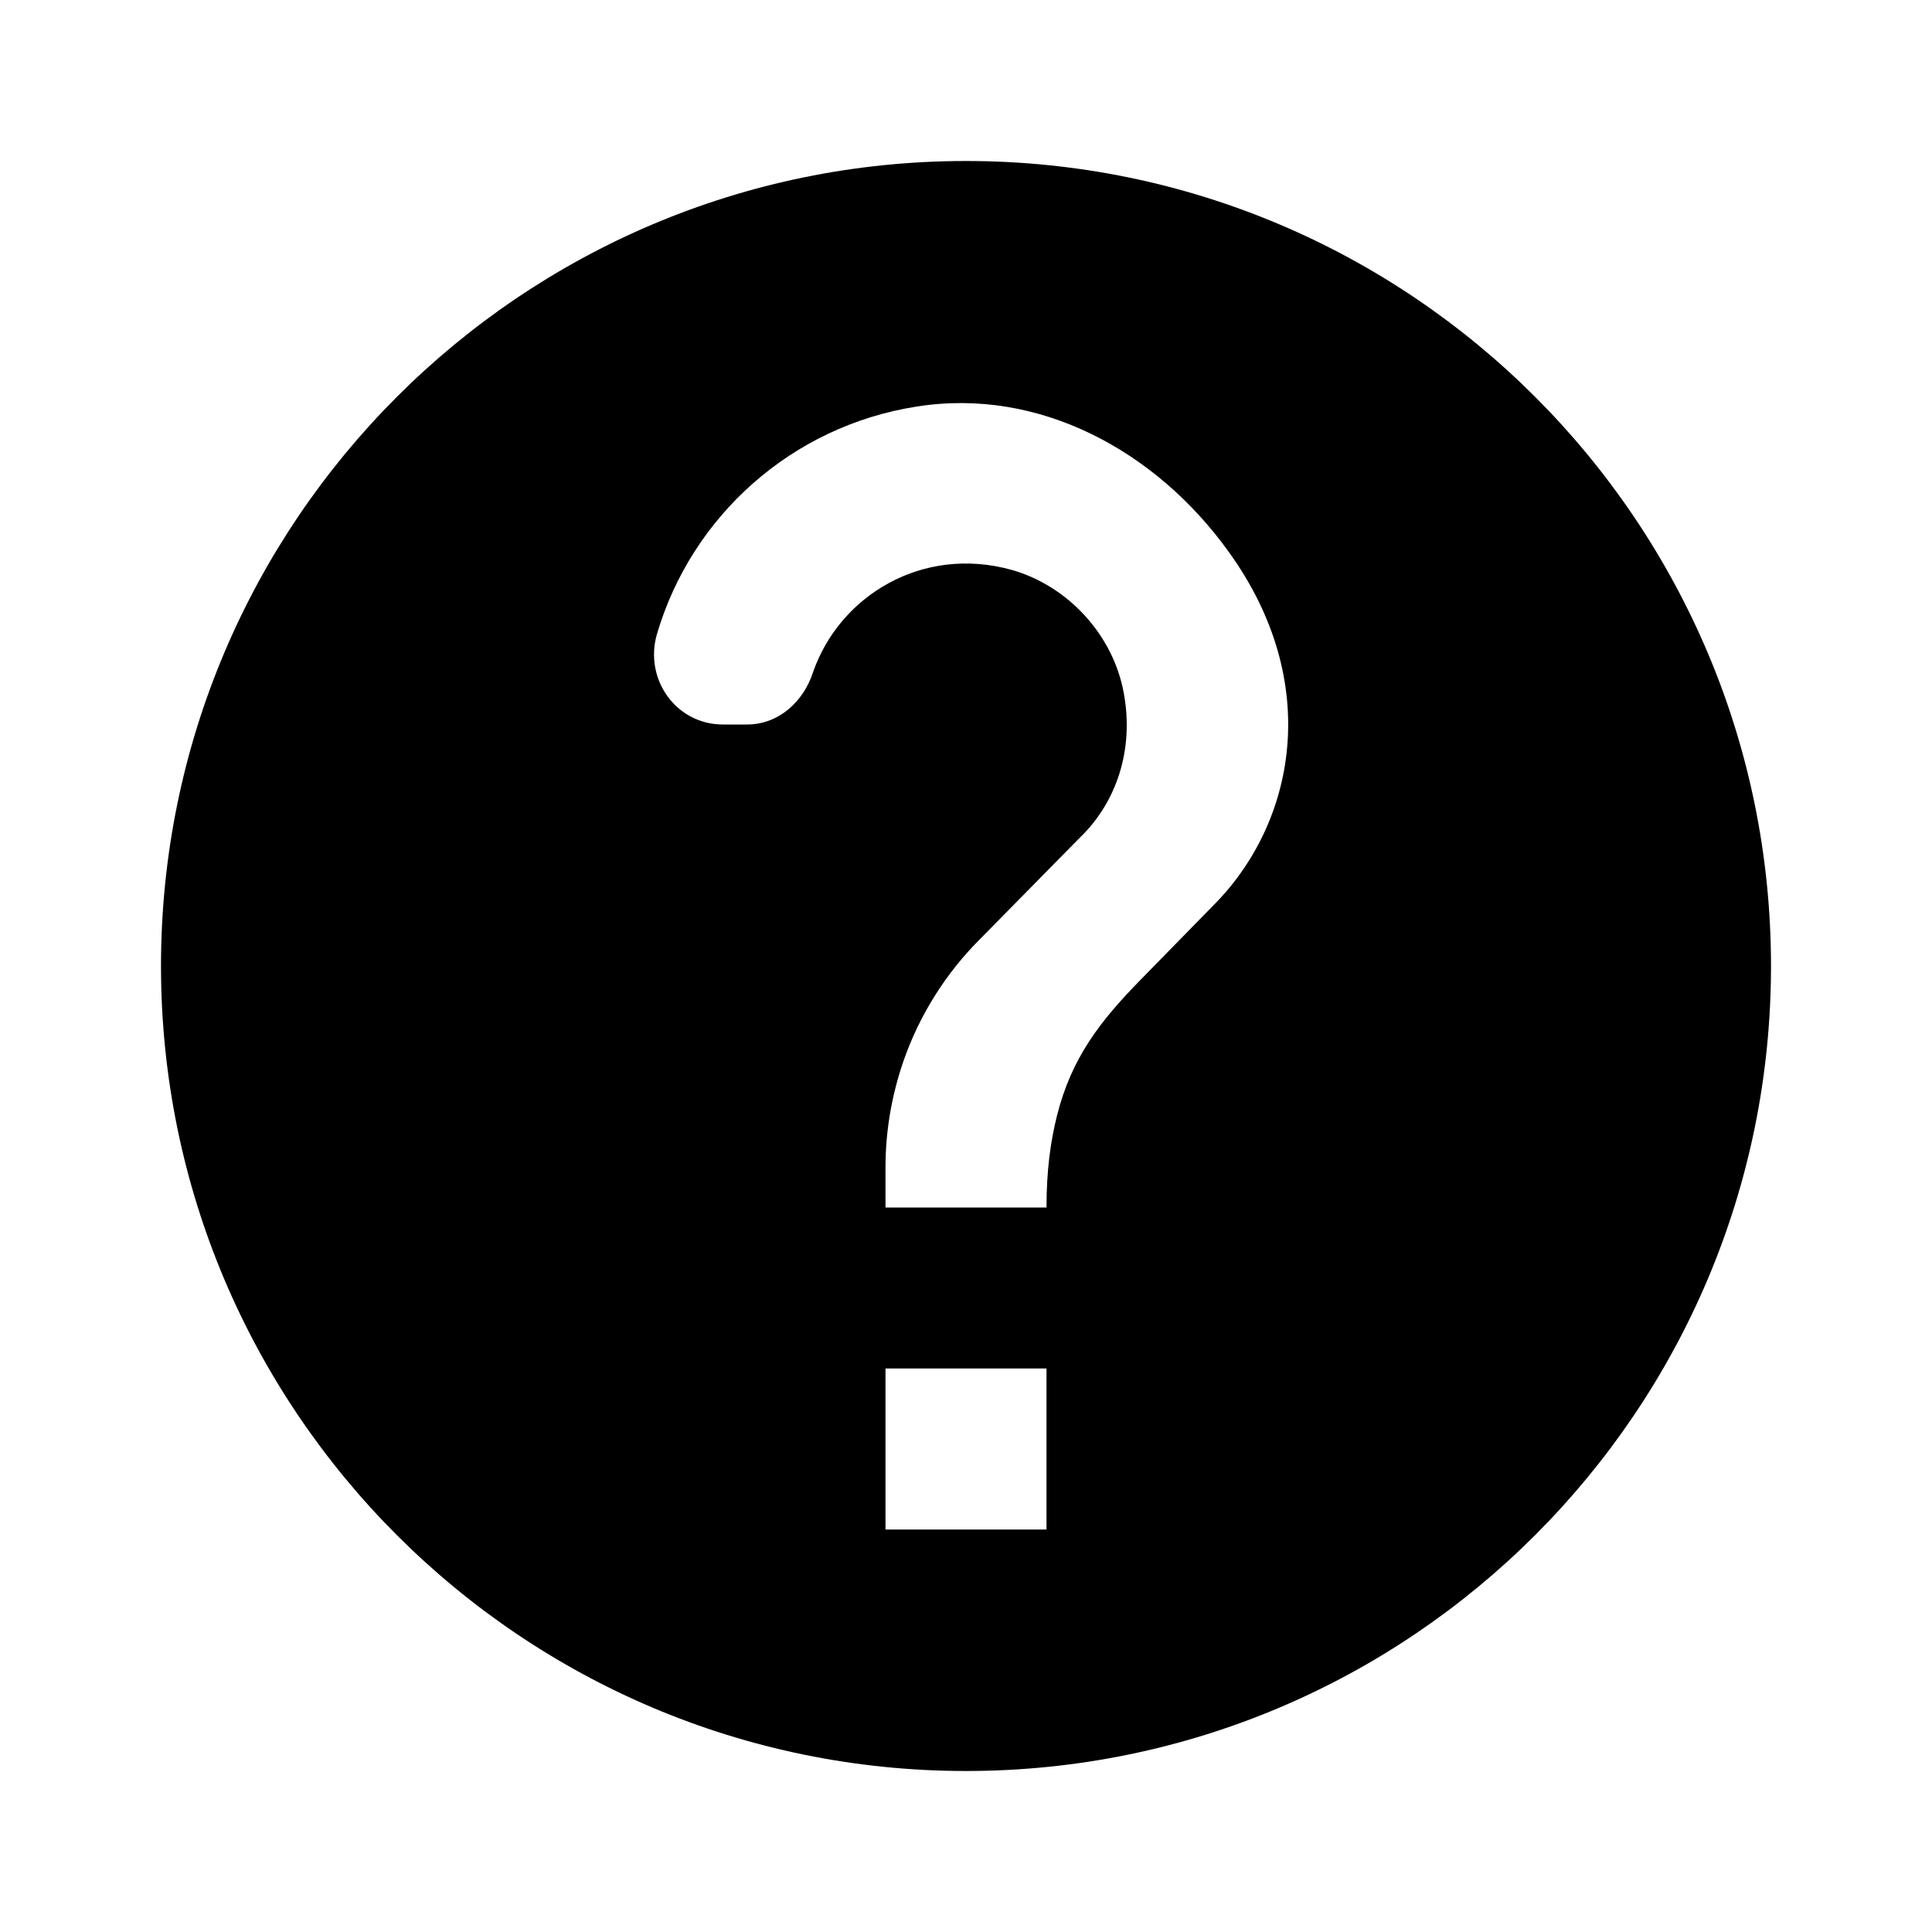
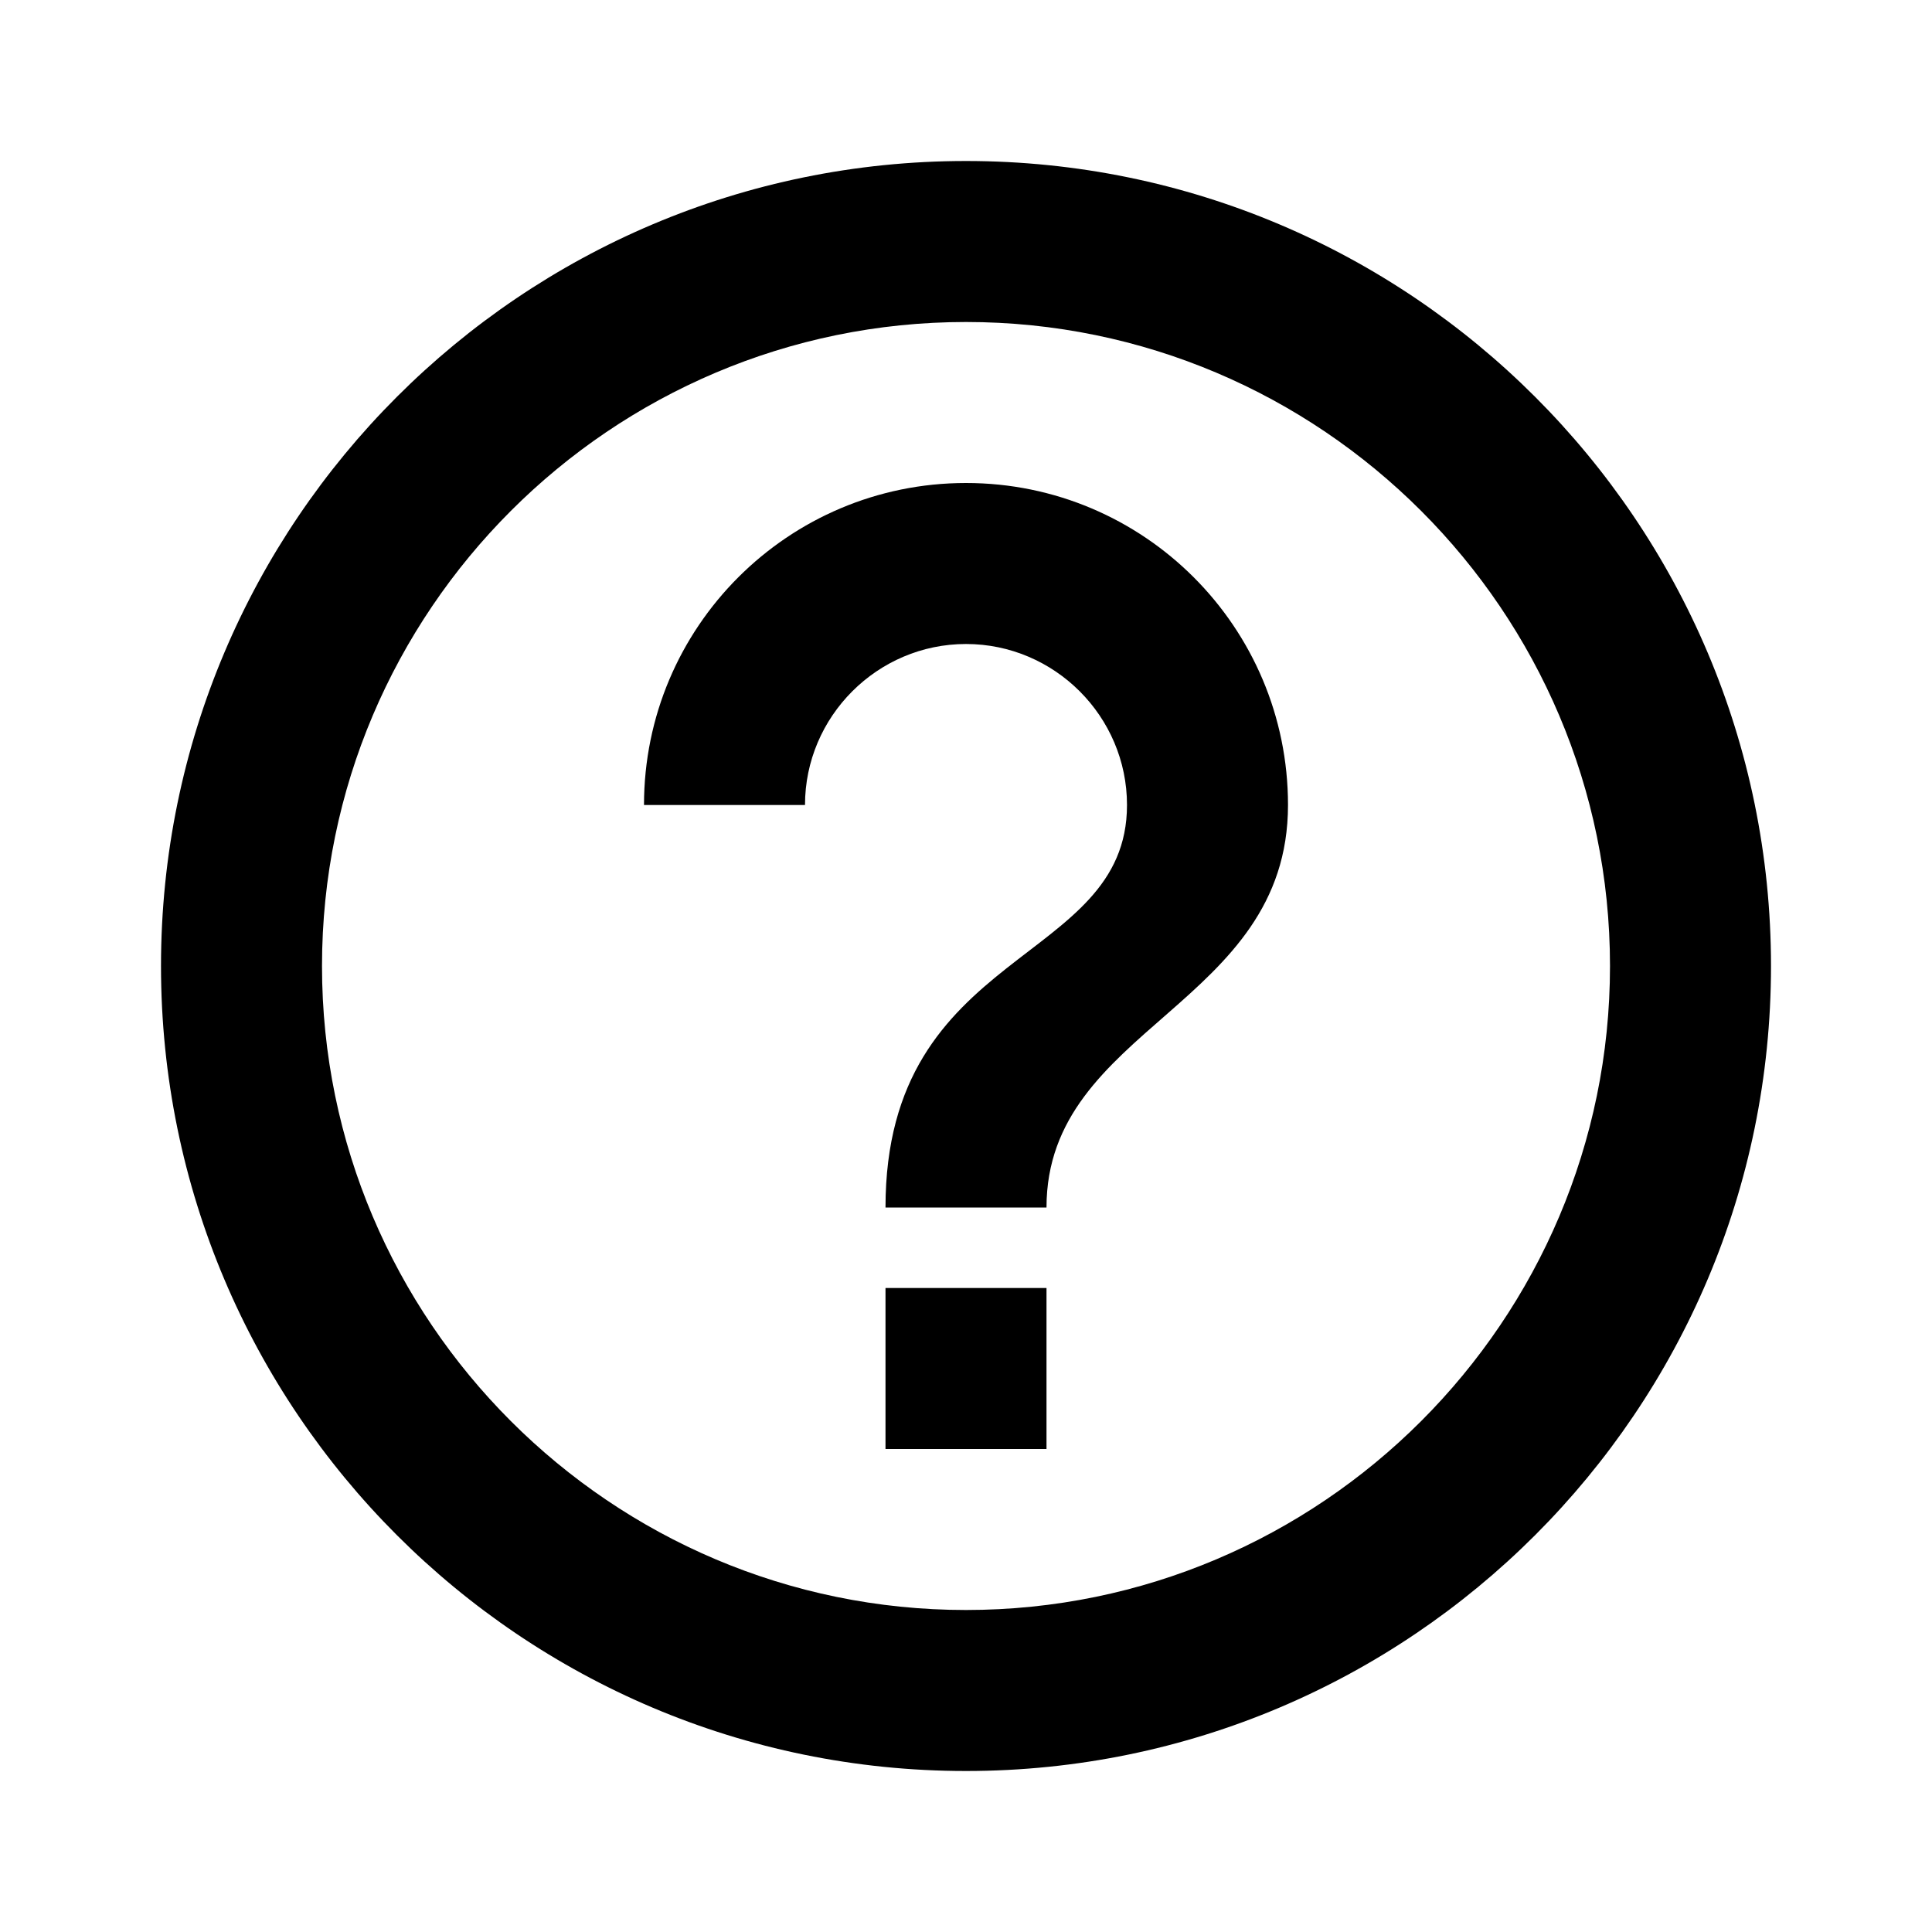
- <svg xmlns="http://www.w3.org/2000/svg" width="24" height="24" viewBox="0 0 24 24">
+ <svg xmlns="http://www.w3.org/2000/svg" height="24" viewBox="0 0 24 24" width="24">
  <path d="M0 0h24v24H0V0z" fill="none" />
-   <path d="M12 2C6.48 2 2 6.48 2 12s4.48 10 10 10 10-4.48 10-10S17.52 2 12 2zm1 17h-2v-2h2v2zm2.07-7.75l-.9.92c-.5.51-.86.97-1.04 1.69-.08.32-.13.68-.13 1.14h-2v-.5c0-.46.08-.9.22-1.31.2-.58.53-1.1.95-1.52l1.24-1.26c.46-.44.68-1.1.55-1.8-.13-.72-.69-1.33-1.39-1.53-1.11-.31-2.14.32-2.47 1.27-.12.37-.43.65-.82.65h-.3C8.4 9 8 8.44 8.16 7.88c.43-1.47 1.68-2.59 3.23-2.83 1.52-.24 2.97.55 3.87 1.8 1.18 1.63.83 3.38-.19 4.4z" />
+   <path d="M11 18h2v-2h-2v2zm1-16C6.48 2 2 6.48 2 12s4.48 10 10 10 10-4.48 10-10S17.52 2 12 2zm0 18c-4.41 0-8-3.59-8-8s3.59-8 8-8 8 3.59 8 8-3.59 8-8 8zm0-14c-2.21 0-4 1.79-4 4h2c0-1.1.9-2 2-2s2 .9 2 2c0 2-3 1.75-3 5h2c0-2.25 3-2.5 3-5 0-2.21-1.79-4-4-4z" />
</svg>
